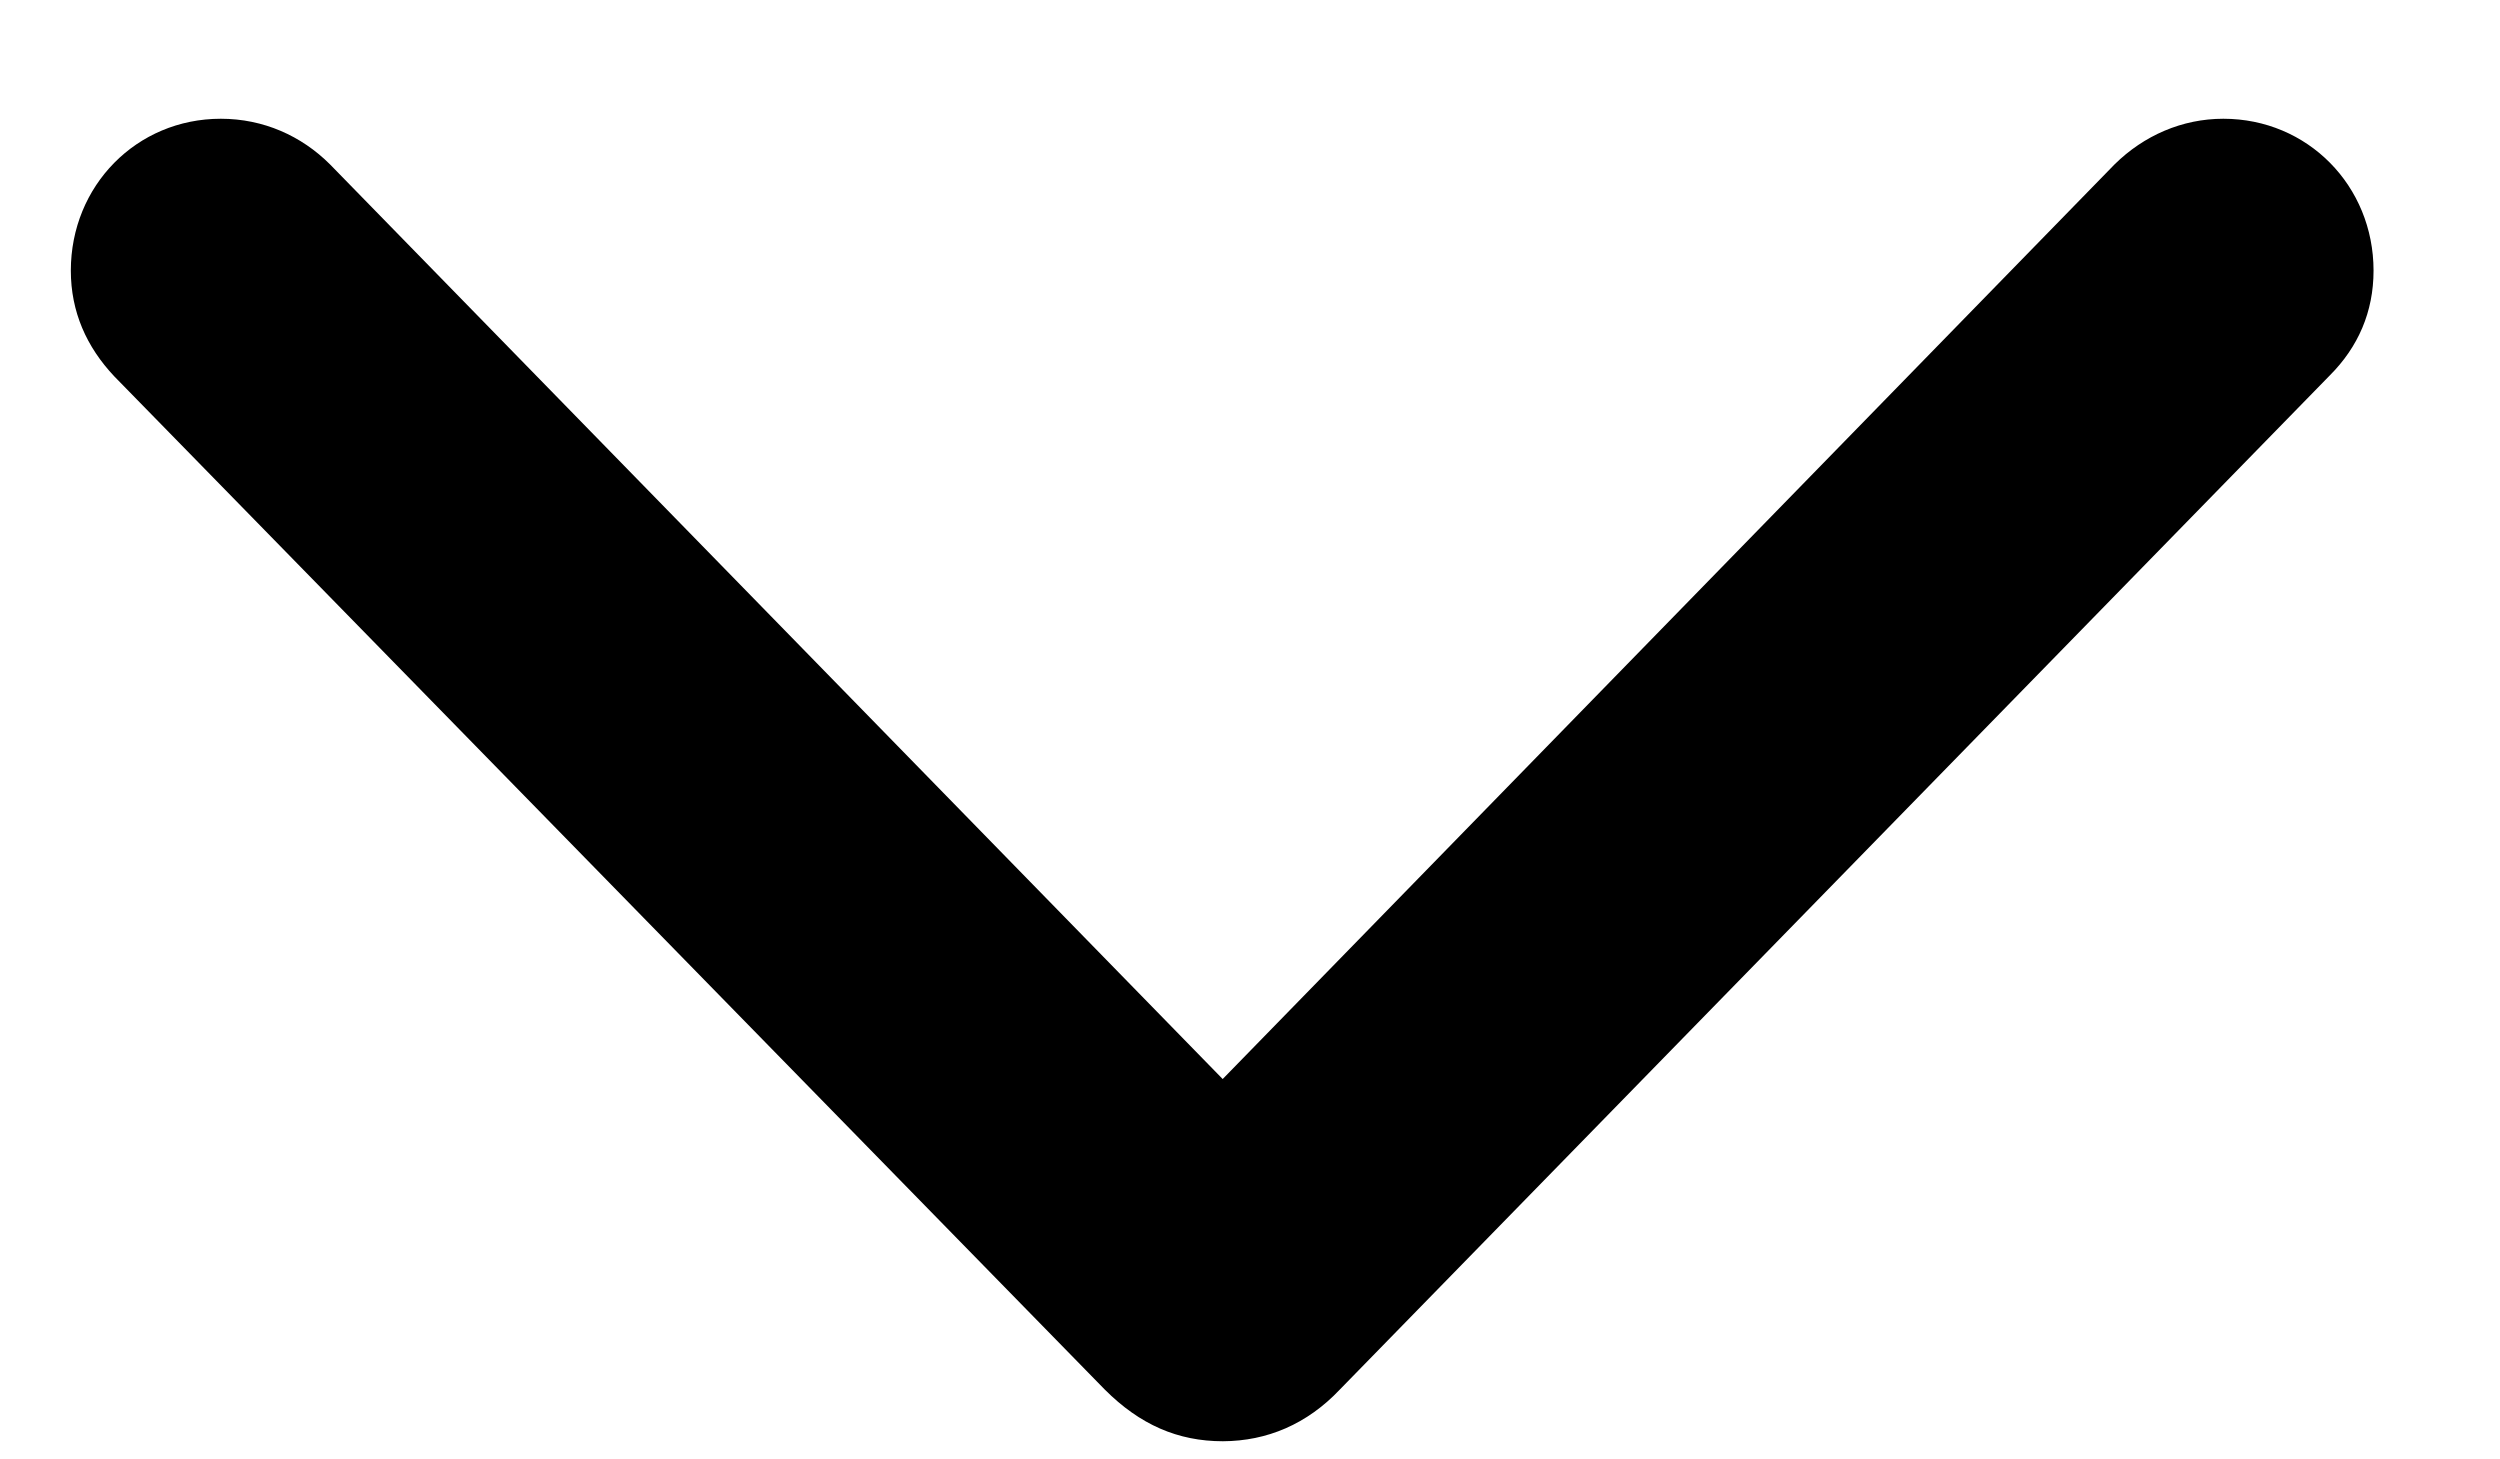
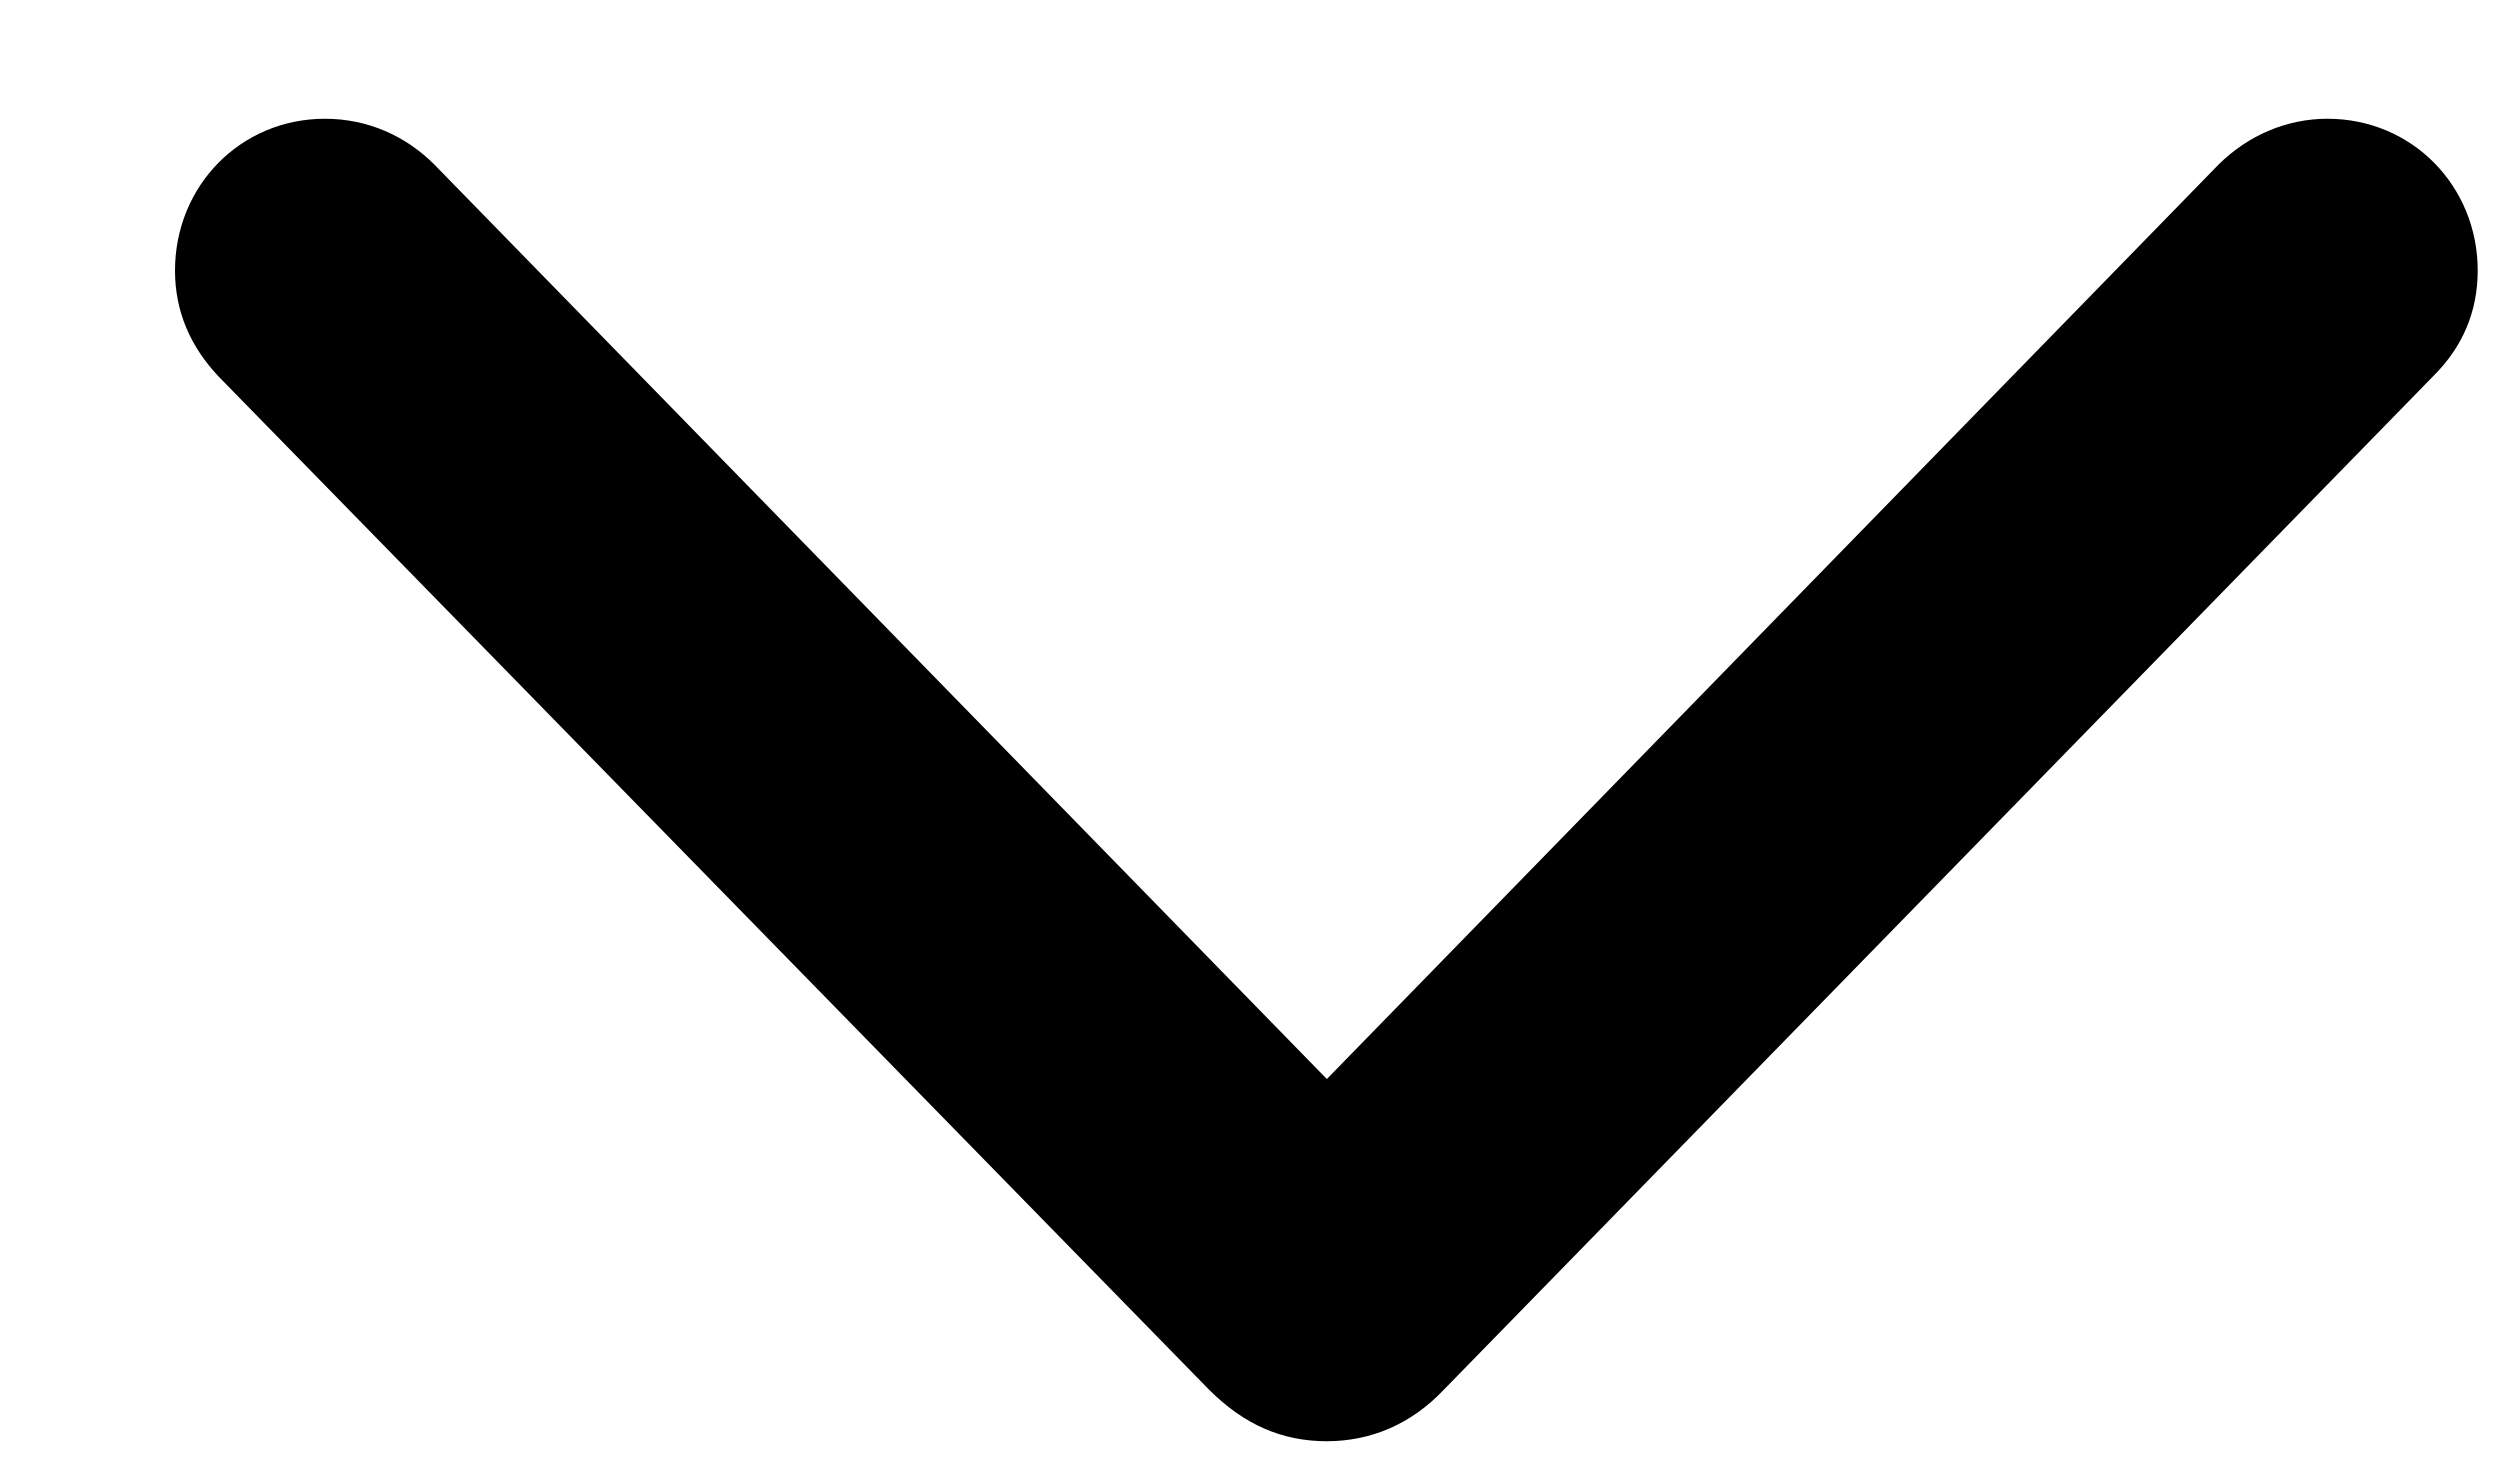
<svg xmlns="http://www.w3.org/2000/svg" width="12" height="7" viewBox="0 0 12 7" fill="none">
-   <path d="M5.87 6.918C6.082 6.917 6.274 6.836 6.431 6.67L11.183 1.802C11.319 1.666 11.393 1.497 11.393 1.299C11.393 0.892 11.077 0.57 10.672 0.57C10.475 0.57 10.291 0.65 10.15 0.789L5.564 5.492H6.174L1.584 0.789C1.447 0.652 1.264 0.57 1.06 0.57C0.655 0.57 0.34 0.892 0.34 1.299C0.34 1.496 0.415 1.665 0.549 1.807L5.303 6.67C5.471 6.838 5.653 6.918 5.87 6.918Z" fill="black" />
+   <path d="M6.37 6.918C6.582 6.917 6.774 6.836 6.931 6.67L11.683 1.802C11.819 1.666 11.893 1.497 11.893 1.299C11.893 0.892 11.577 0.57 11.172 0.57C10.975 0.57 10.791 0.65 10.65 0.789L6.064 5.492H6.674L2.084 0.789C1.947 0.652 1.764 0.57 1.56 0.57C1.155 0.57 0.84 0.892 0.84 1.299C0.84 1.496 0.915 1.665 1.049 1.807L5.803 6.67C5.971 6.838 6.153 6.918 6.37 6.918Z" fill="black" />
</svg>
